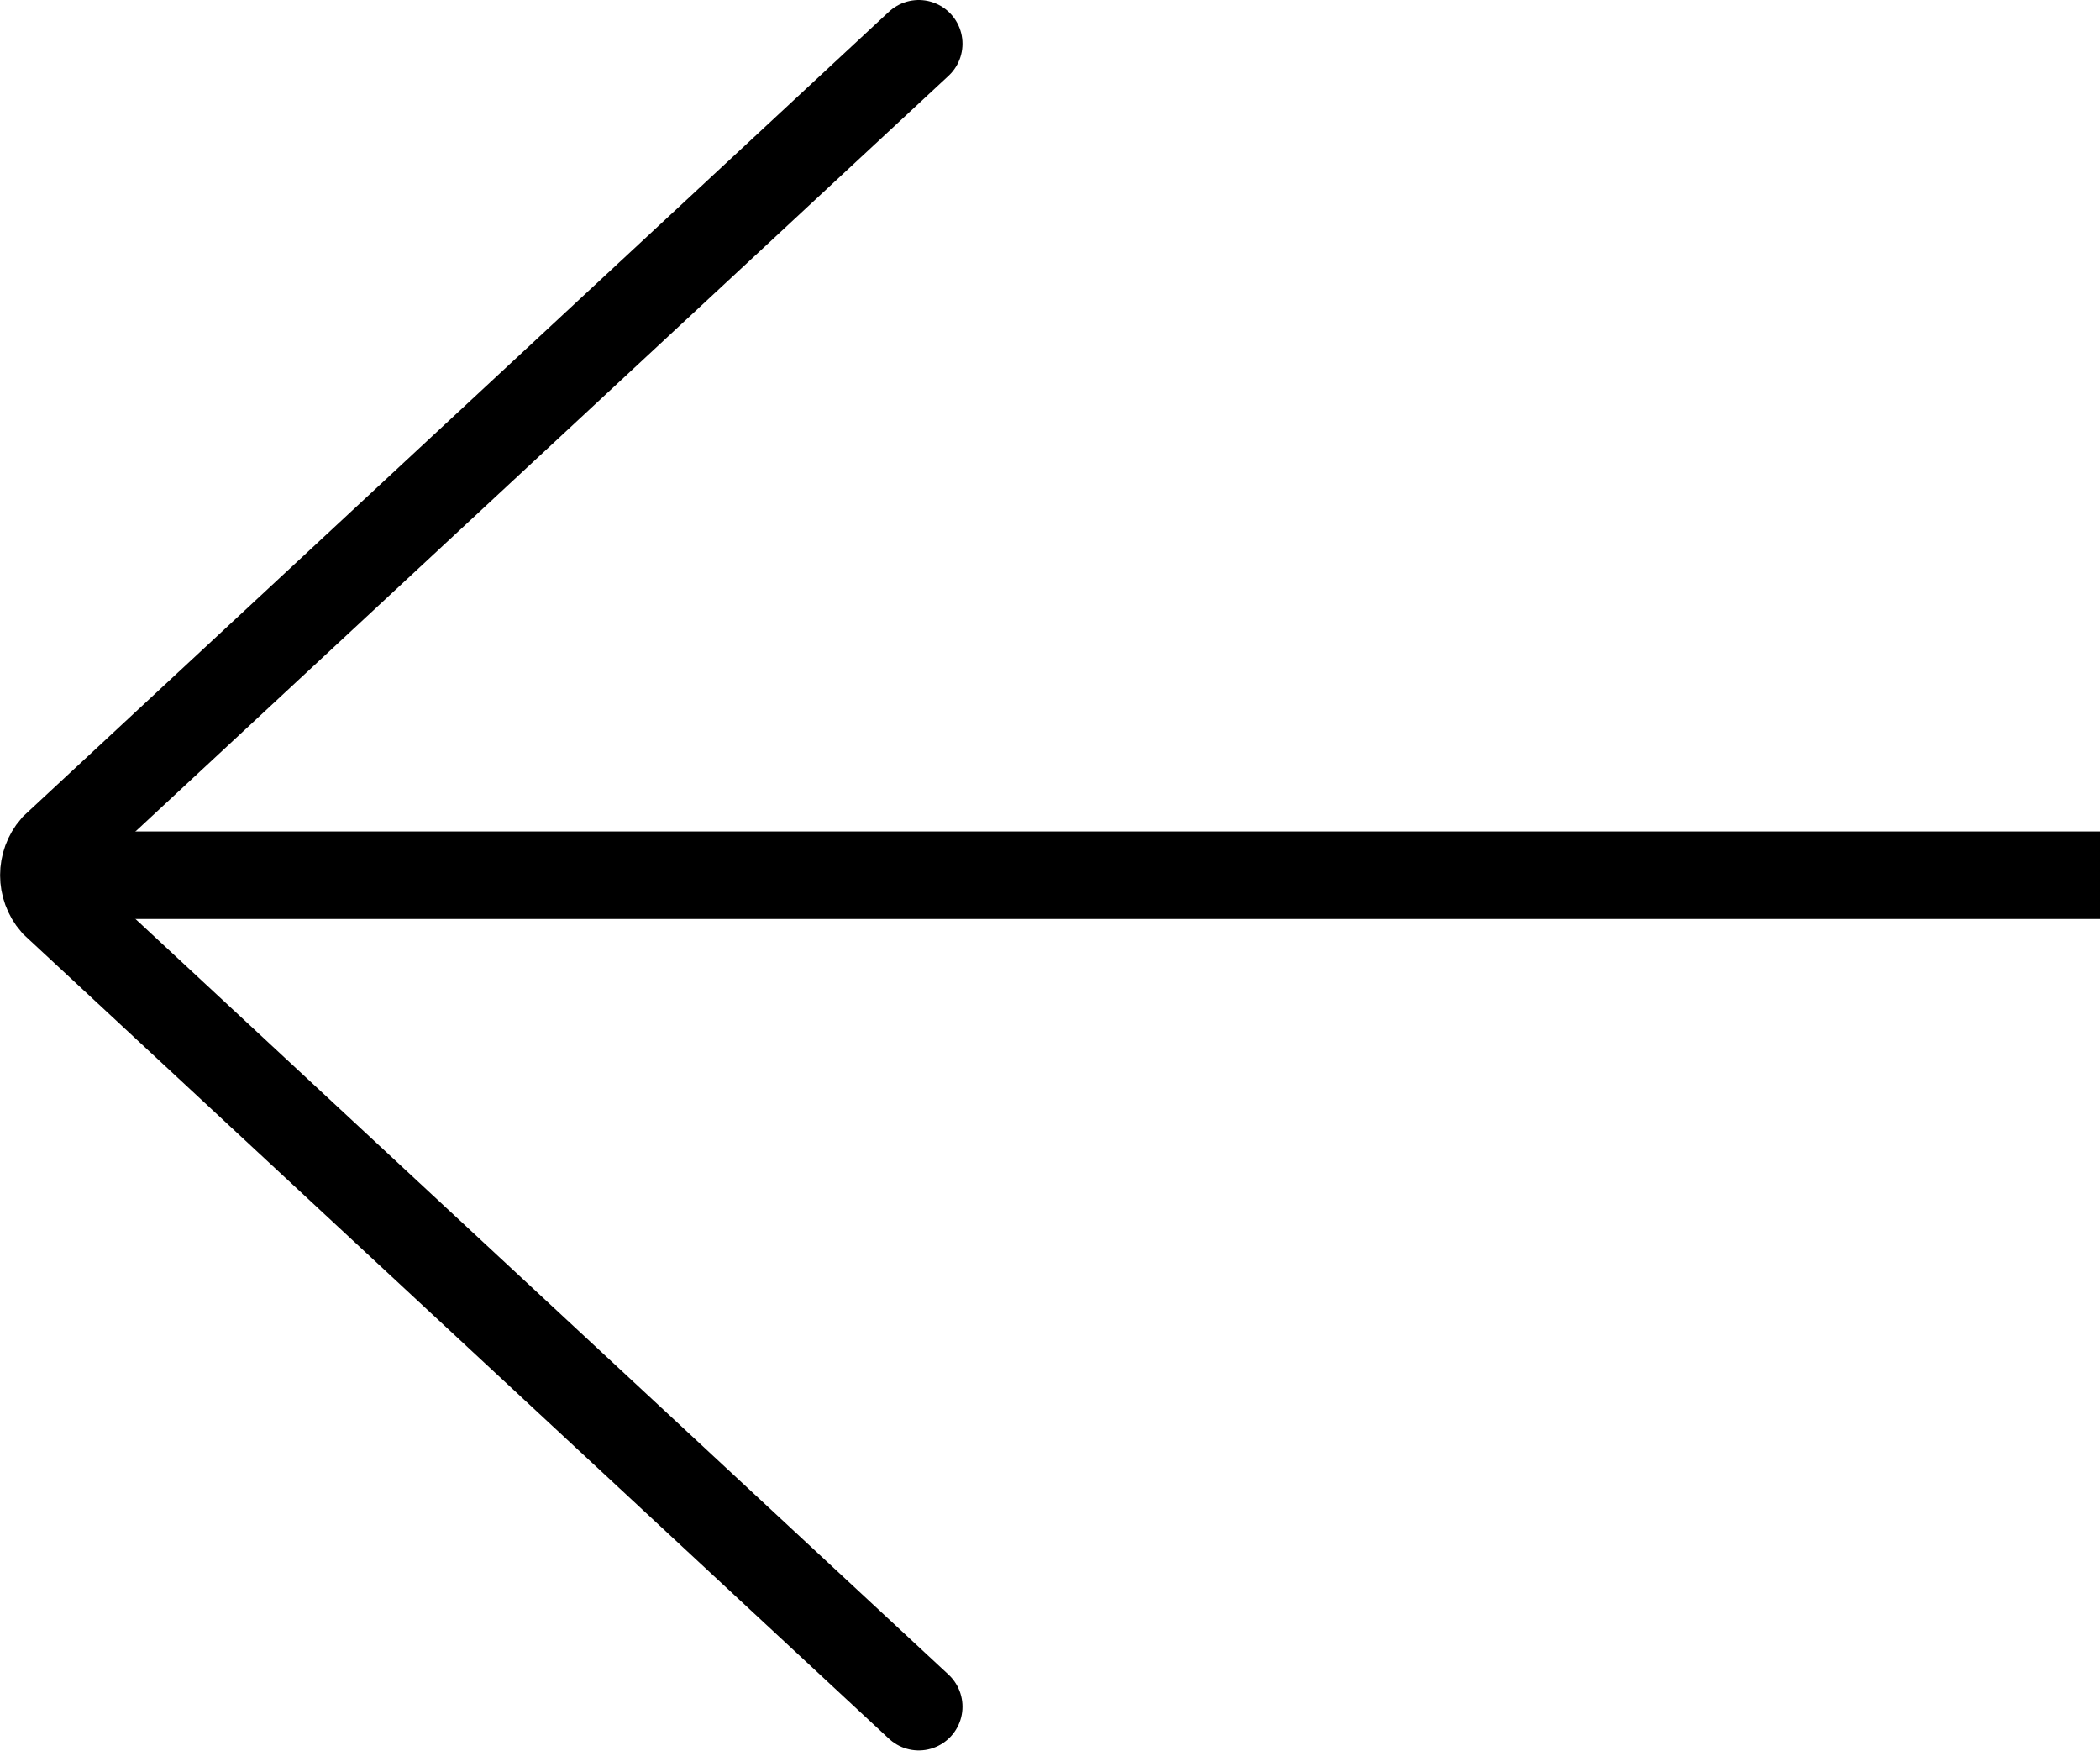
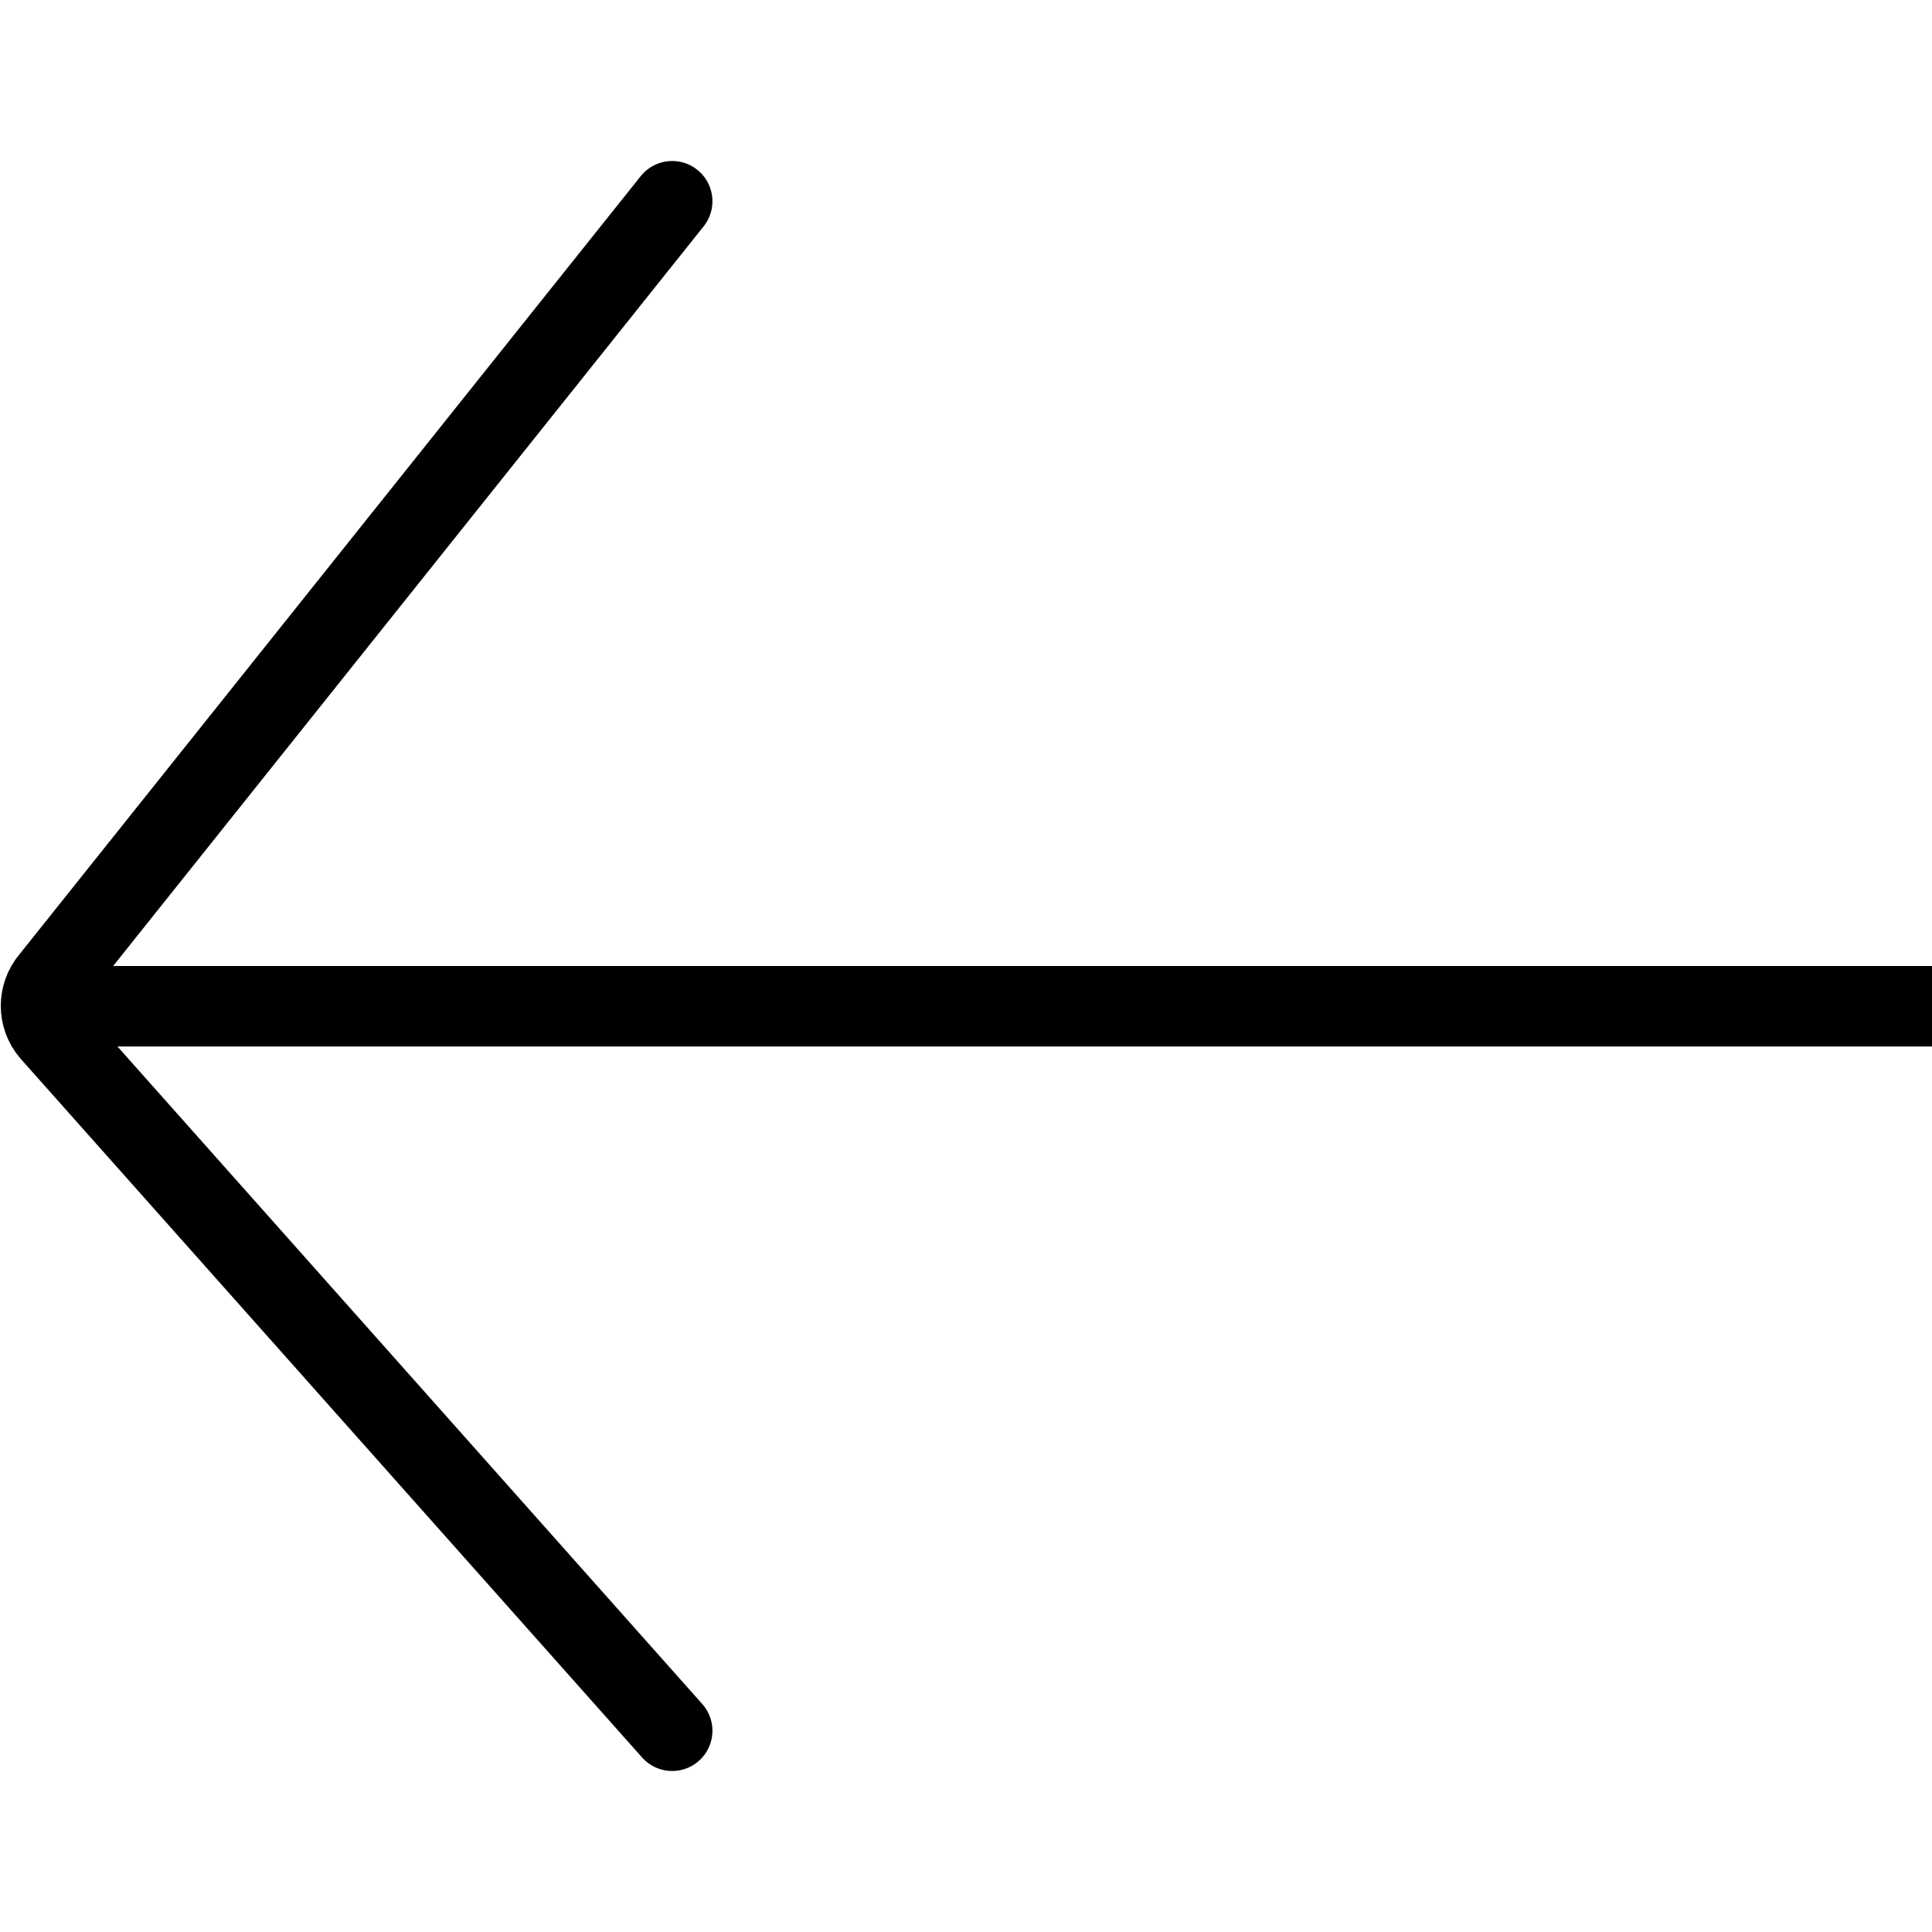
- <svg xmlns="http://www.w3.org/2000/svg" id="b08e0166-ee50-48d4-aa7d-dea5e36d098e" data-name="Layer 1" viewBox="0 0 24 20">
-   <line x1="24" y1="10" x2="1" y2="10" fill="none" stroke="#000" stroke-miterlimit="10" />
-   <path d="M10.5,2.5.62,11.68a.49.49,0,0,0,0,.64L10.5,21.5" transform="translate(0 -2)" fill="none" stroke="#000" stroke-linecap="round" stroke-miterlimit="10" />
+ <svg xmlns="http://www.w3.org/2000/svg" viewBox="0 0 24 24">
+   <line x1="24" y1="12.5" x2="1" y2="12.5" fill="none" stroke="#000" stroke-miterlimit="10" />
+   <path d="M8.35,21.5.63,12.82a.5.5,0,0,1,0-.65L8.35,2.5" fill="none" stroke="#000" stroke-linecap="round" stroke-miterlimit="10" />
</svg>
